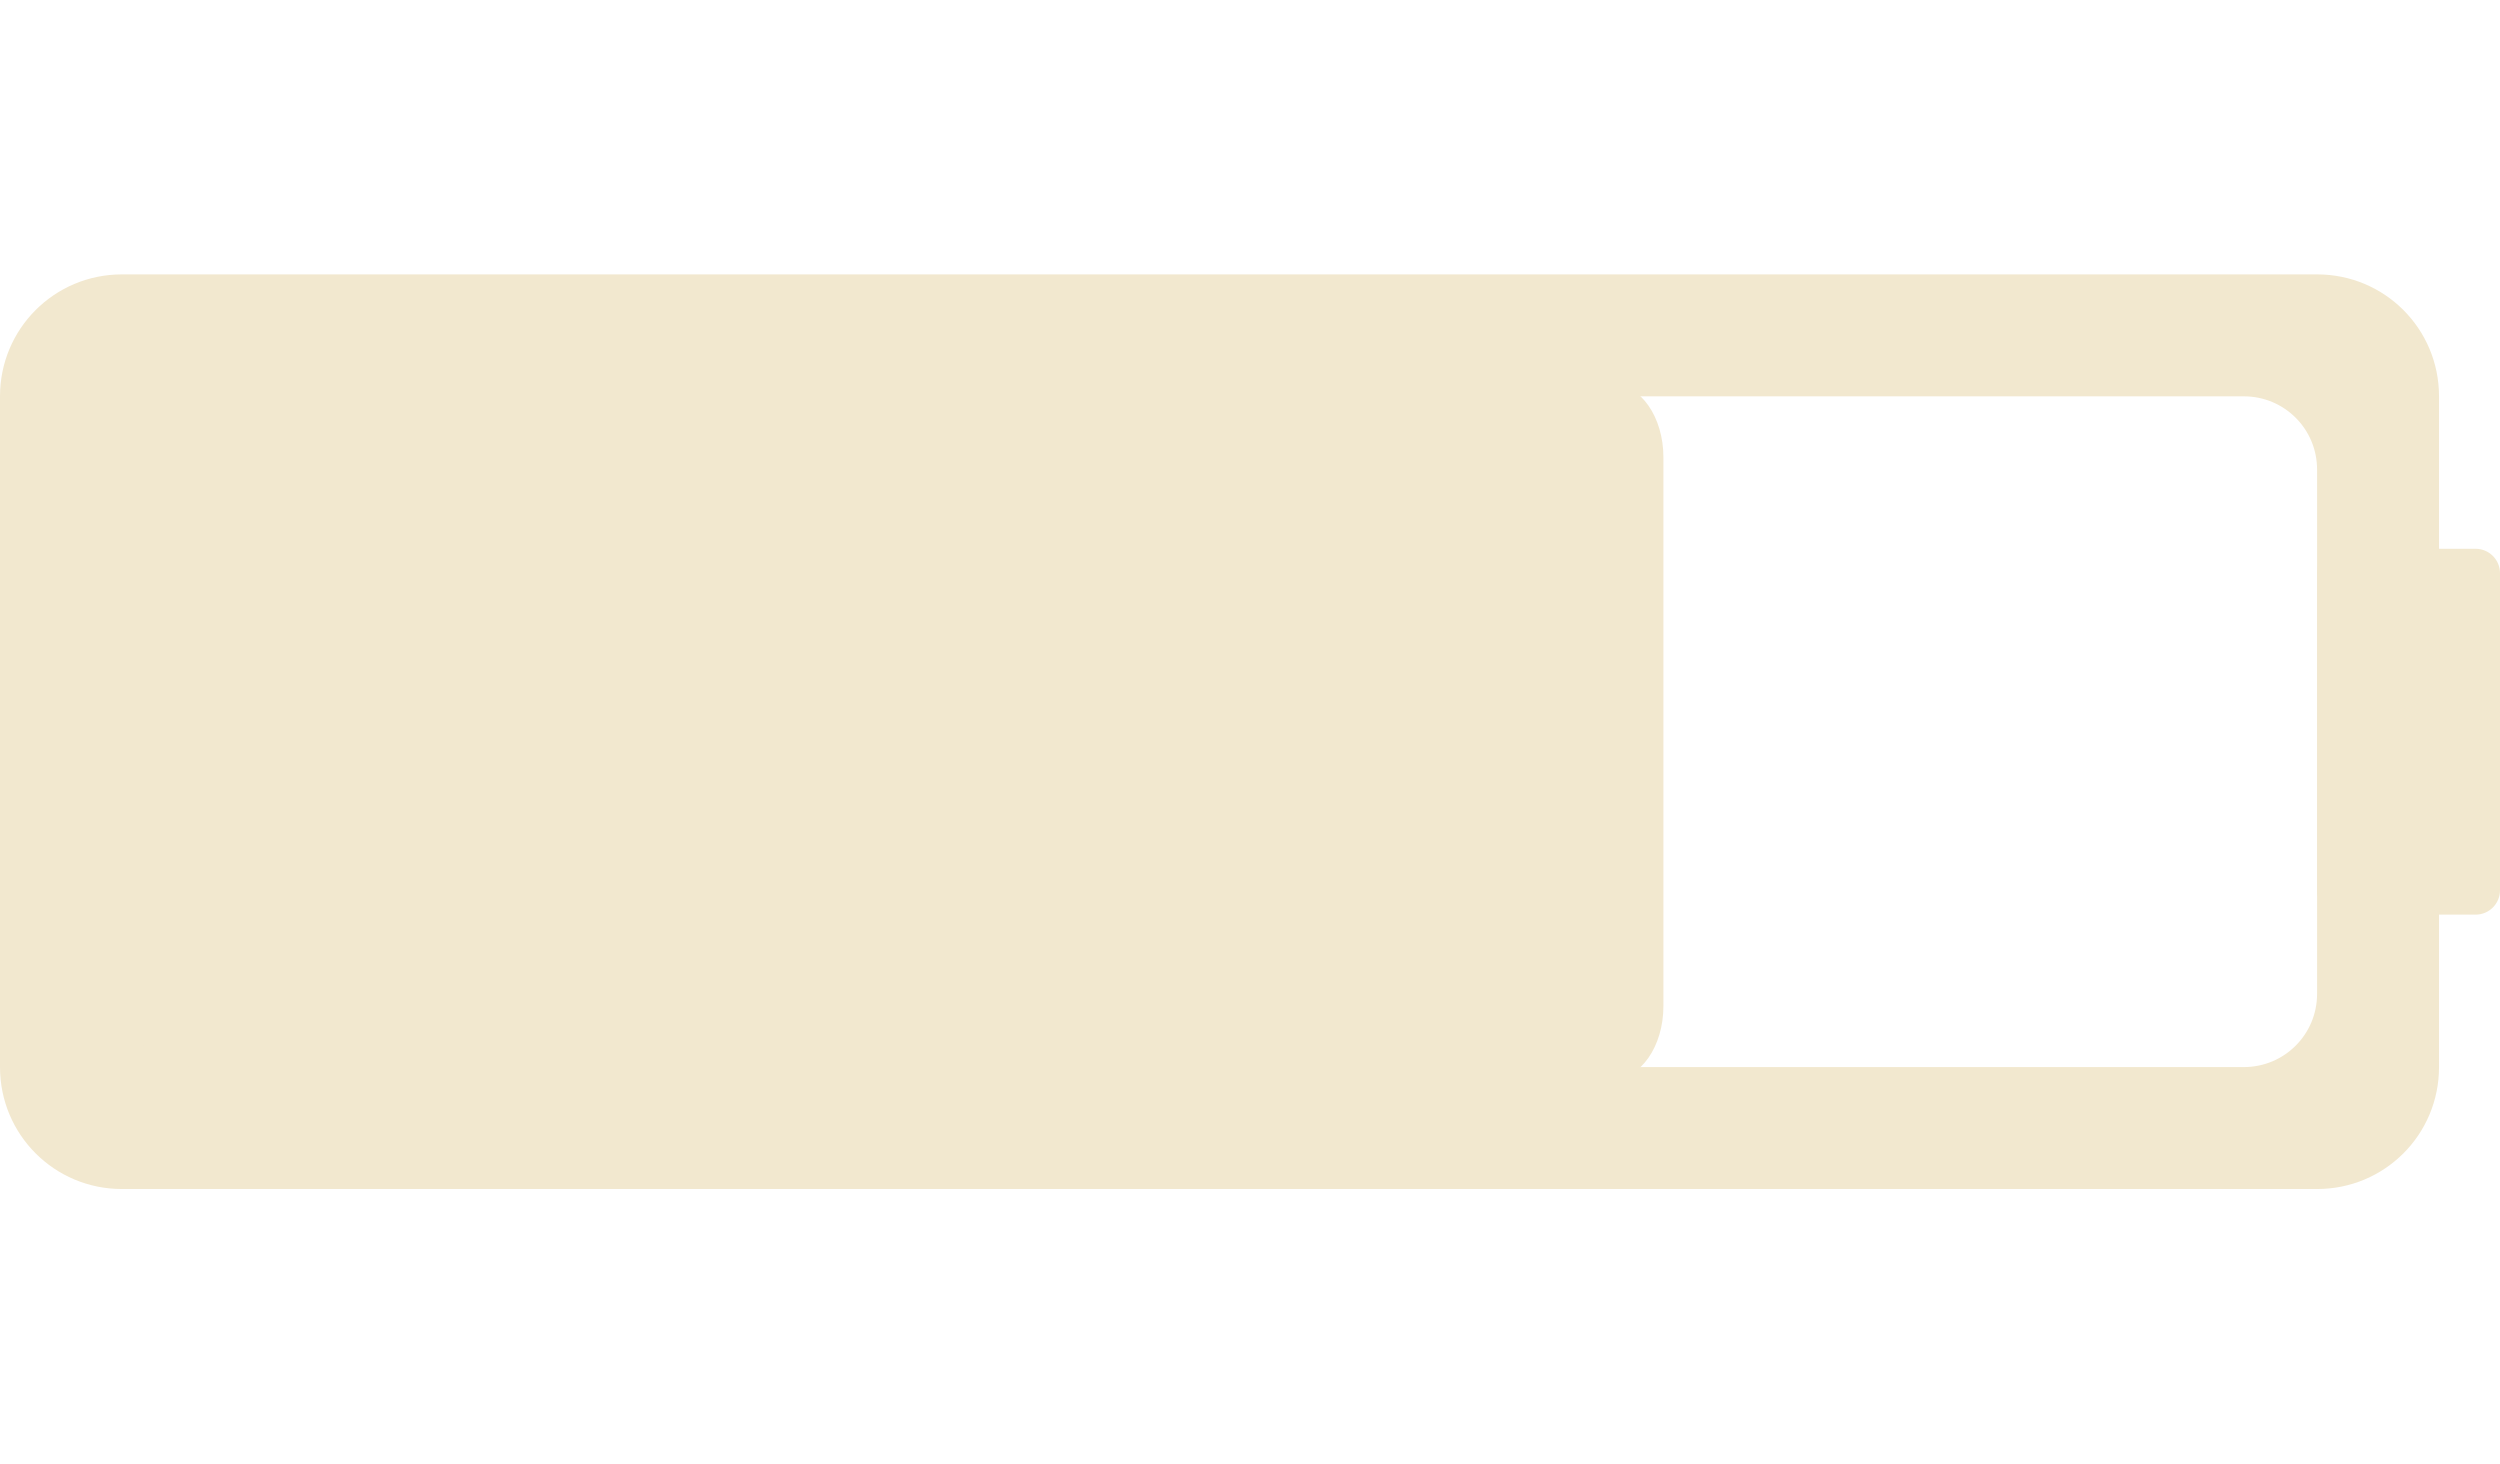
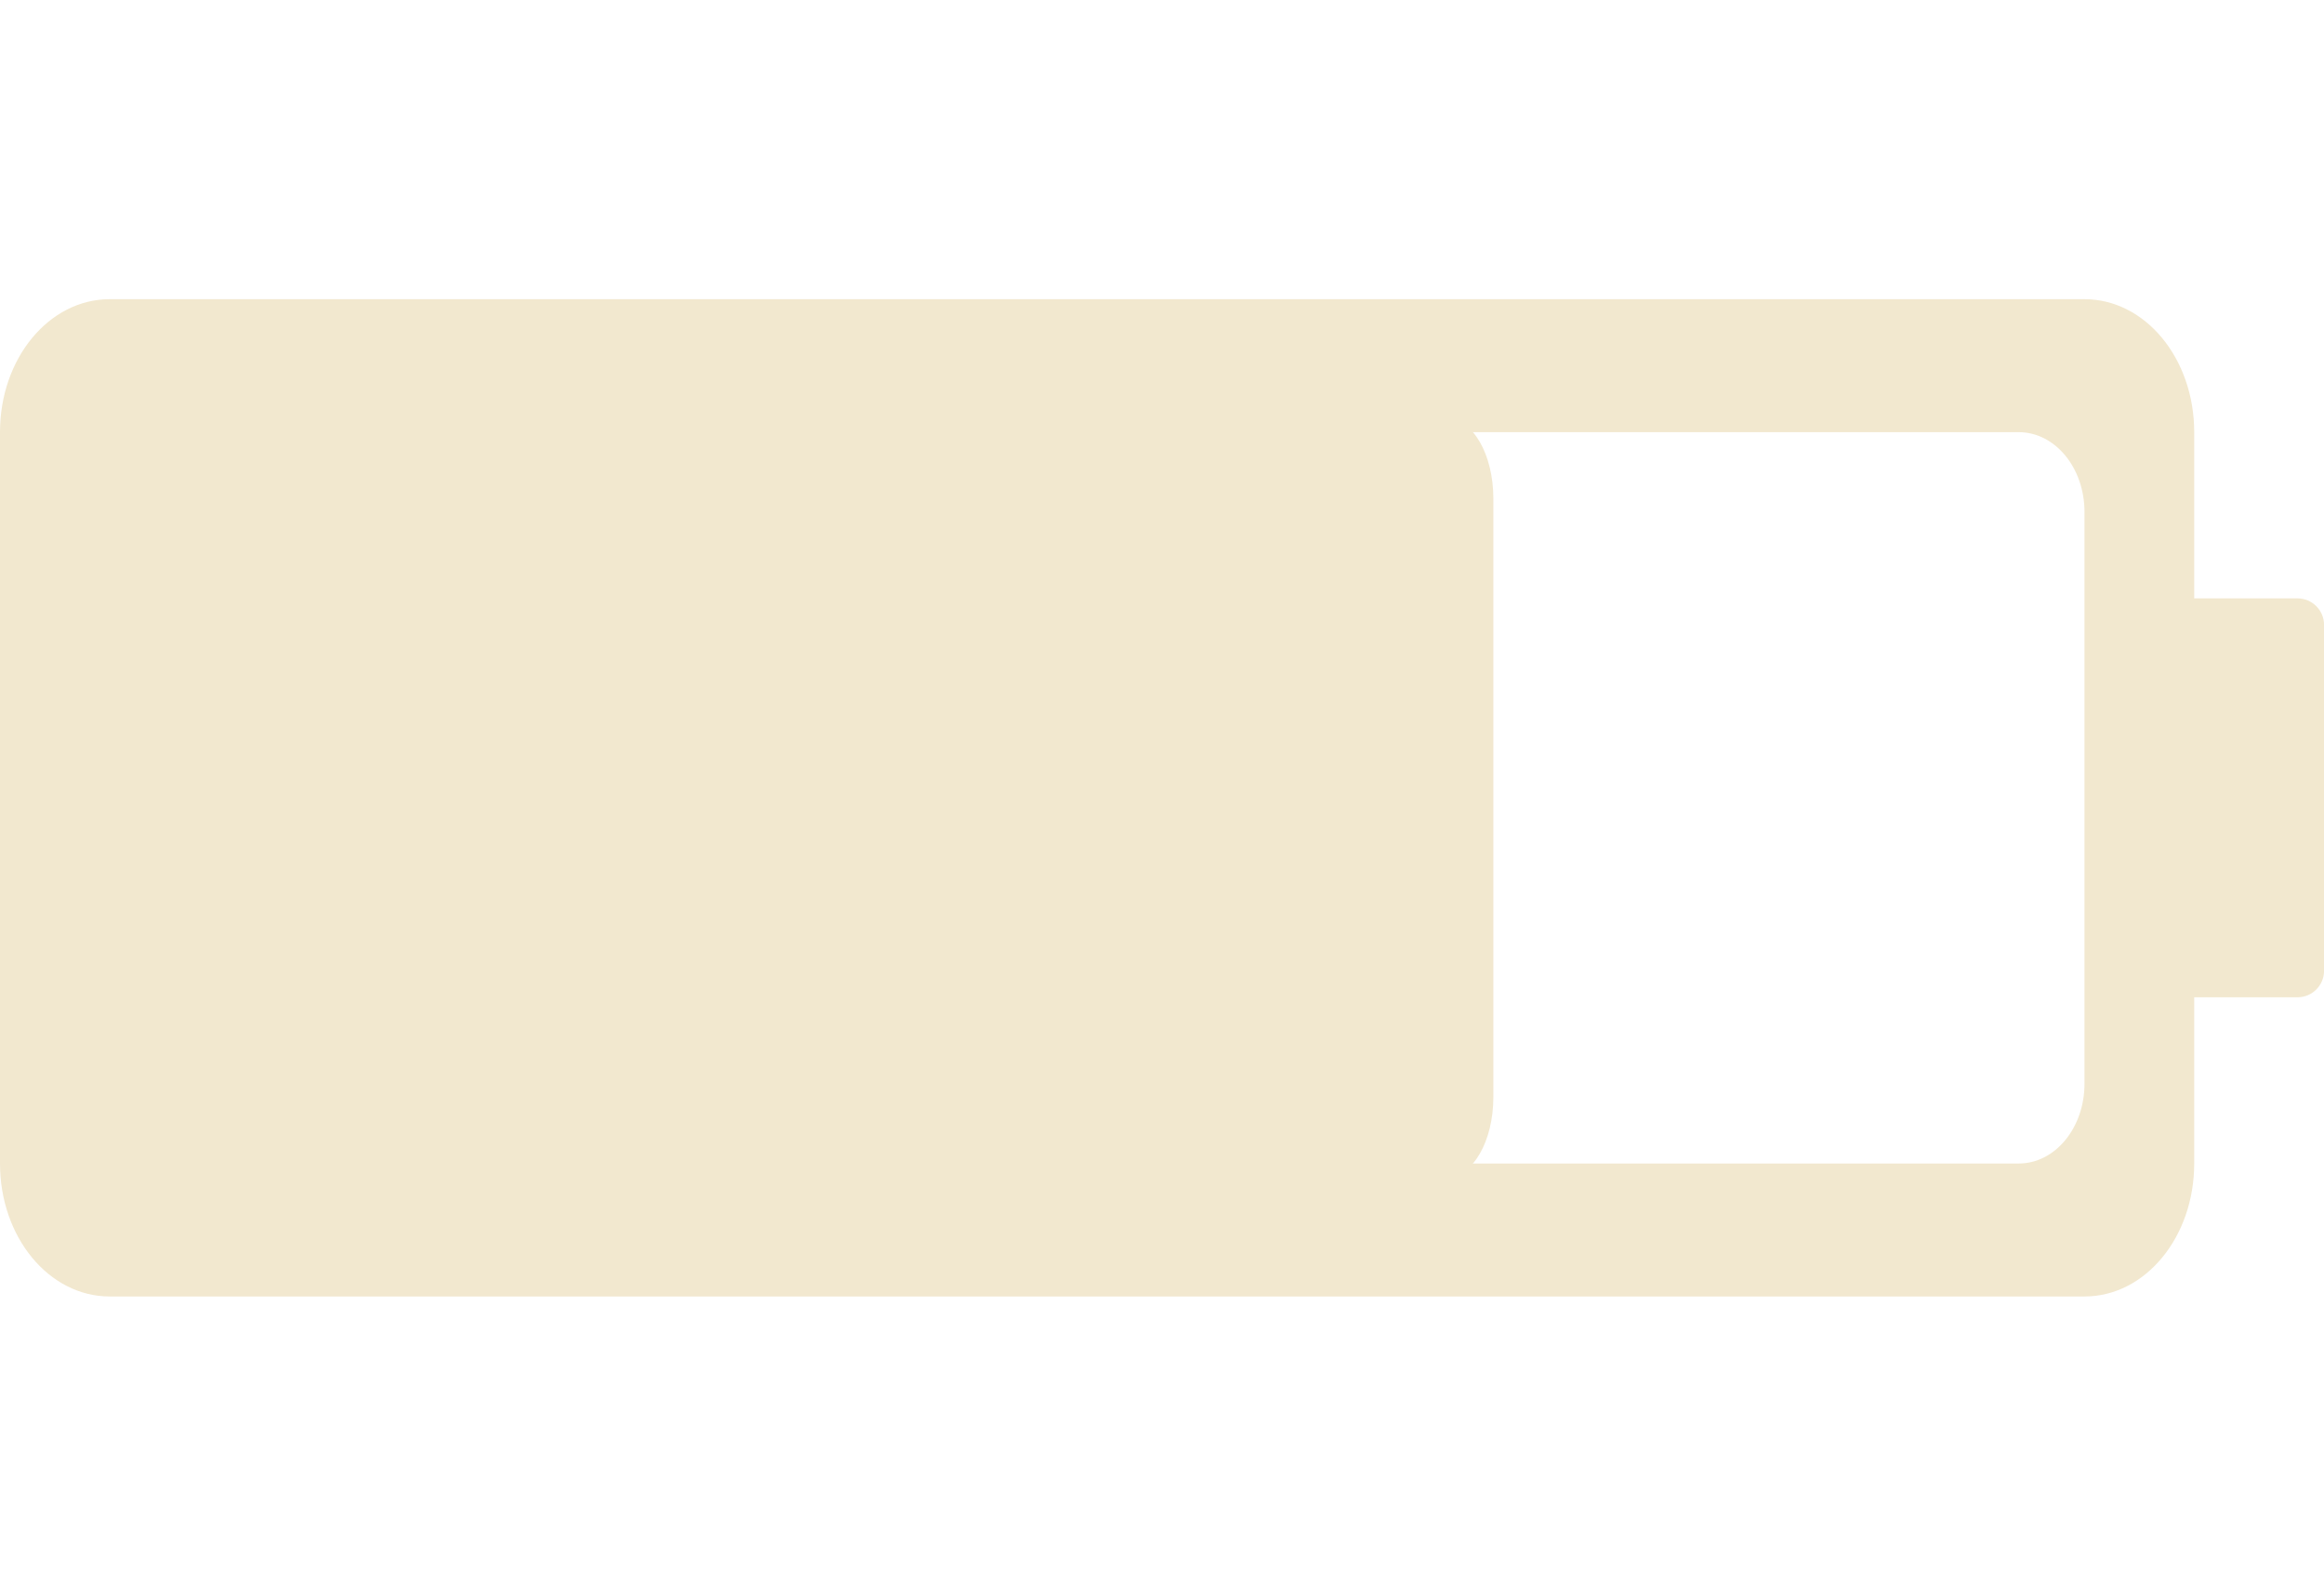
- <svg xmlns="http://www.w3.org/2000/svg" width="20.5" height="12" viewBox="0 0 20.5 12" version="1.1" id="svg1" xml:space="preserve">
+ <svg xmlns="http://www.w3.org/2000/svg" width="17.476" height="12" viewBox="0 0 17.476 12" version="1.1" id="svg1" xml:space="preserve">
  <defs id="defs1">
    <clipPath clipPathUnits="userSpaceOnUse" id="clipPath6">
      <g id="use6" />
    </clipPath>
    <clipPath clipPathUnits="userSpaceOnUse" id="clipPath8">
      <rect style="display:none;fill:#8c3939;fill-opacity:1;stroke:#2e7327;stroke-width:0;stroke-dasharray:none" id="rect8" width="18" height="5.5" x="7" y="13.25" rx="0.6" ry="0.6" d="m 7.6,13.25 h 16.8 c 0.332,0 0.6,0.268 0.6,0.6 v 4.3 c 0,0.332 -0.268,0.6 -0.6,0.6 H 7.6 C 7.268,18.75 7,18.482 7,18.15 v -4.3 c 0,-0.332 0.268,-0.6 0.6,-0.6 z" />
      <path id="lpe_path-effect8" style="fill:#8c3939;fill-opacity:1;stroke:#2e7327;stroke-width:0;stroke-dasharray:none" class="powerclip" d="m 1,7.25 h 30 v 17.5 H 1 Z m 6.6,6 c -0.332,0 -0.6,0.268 -0.6,0.6 v 4.3 c 0,0.332 0.268,0.6 0.6,0.6 h 16.8 c 0.332,0 0.6,-0.268 0.6,-0.6 v -4.3 c 0,-0.332 -0.268,-0.6 -0.6,-0.6 z" />
    </clipPath>
  </defs>
-   <g id="layer1" transform="translate(-6,-10)" style="display:inline">
-     <g id="g4" style="display:inline" transform="matrix(0.7777778,0,0,1,1.533333,0)">
-       <rect style="display:inline;fill:#f2e8cf;fill-opacity:1;stroke:#2e7327;stroke-width:0;stroke-dasharray:none" id="rect1-7" width="16.38" height="5.7" x="6.9" y="13.15" rx="0.54" ry="0.6" />
+   <g id="layer1" transform="translate(-8,-10)">
+     <g id="g4" style="display:inline" transform="matrix(0.7338643,0,0,1,3.048108,4.7683716e-7)">
+       <rect style="display:inline;fill:#f2e8cf;fill-opacity:1;stroke:#2e7327;stroke-width:0;stroke-dasharray:none" id="rect1-7" width="14.212" height="5.7" x="7.838" y="13.15" rx="0.469" ry="0.6" />
    </g>
-     <g id="g3" style="display:inline">
-       <path style="fill:#f2e8cf;fill-opacity:1;stroke:#f2e8cf;stroke-width:0;stroke-dasharray:none;stroke-opacity:1" id="rect1" width="20" height="7.5" x="6" y="12.25" rx="1" ry="1" clip-path="url(#clipPath8)" d="m 7,12.25 h 18 c 0.554,0 1,0.446 1,1 v 5.5 c 0,0.554 -0.446,1 -1,1 H 7 c -0.554,0 -1,-0.446 -1,-1 v -5.5 c 0,-0.554 0.446,-1 1,-1 z" />
-       <rect style="fill:#f2e8cf;fill-opacity:1;stroke:#2e7327;stroke-width:0;stroke-dasharray:none" id="rect2" width="1.5" height="3" x="25" y="14.5" rx="0.2" ry="0.2" />
+     <g id="g3" style="display:inline" transform="matrix(0.8161866,0,0,1,2.602881,0)">
+       <path style="fill:#f2e8cf;fill-opacity:1;stroke:#f2e8cf;stroke-width:0;stroke-dasharray:none;stroke-opacity:1" id="rect1" width="20" height="7.5" x="6" y="12.25" rx="1" ry="1" clip-path="url(#clipPath8)" d="m 7,12.25 h 18 c 0.554,0 1,0.446 1,1 v 5.5 c 0,0.554 -0.446,1 -1,1 H 7 c -0.554,0 -1,-0.446 -1,-1 v -5.5 c 0,-0.554 0.446,-1 1,-1 z" transform="matrix(1.010798,0,0,1,0.5478154,0)" />
+       <rect style="fill:#f2e8cf;fill-opacity:1;stroke:#2e7327;stroke-width:0;stroke-dasharray:none" id="rect2" width="1.838" height="3" x="26.187" y="14.5" rx="0.245" ry="0.2" />
    </g>
    <g style="display:none;fill:#bc4749;fill-opacity:1;stroke-width:0;stroke-dasharray:none" id="g9" transform="matrix(0.4,0.1071797,-0.1071797,0.4,11.56488,7.885125)">
      <path d="M 23.5,13.187 H 16 V 1 L 8.5,18.813 H 16 V 31 Z" id="path1" style="fill:#bc4749;fill-opacity:1;stroke-width:0;stroke-dasharray:none" />
    </g>
  </g>
</svg>
